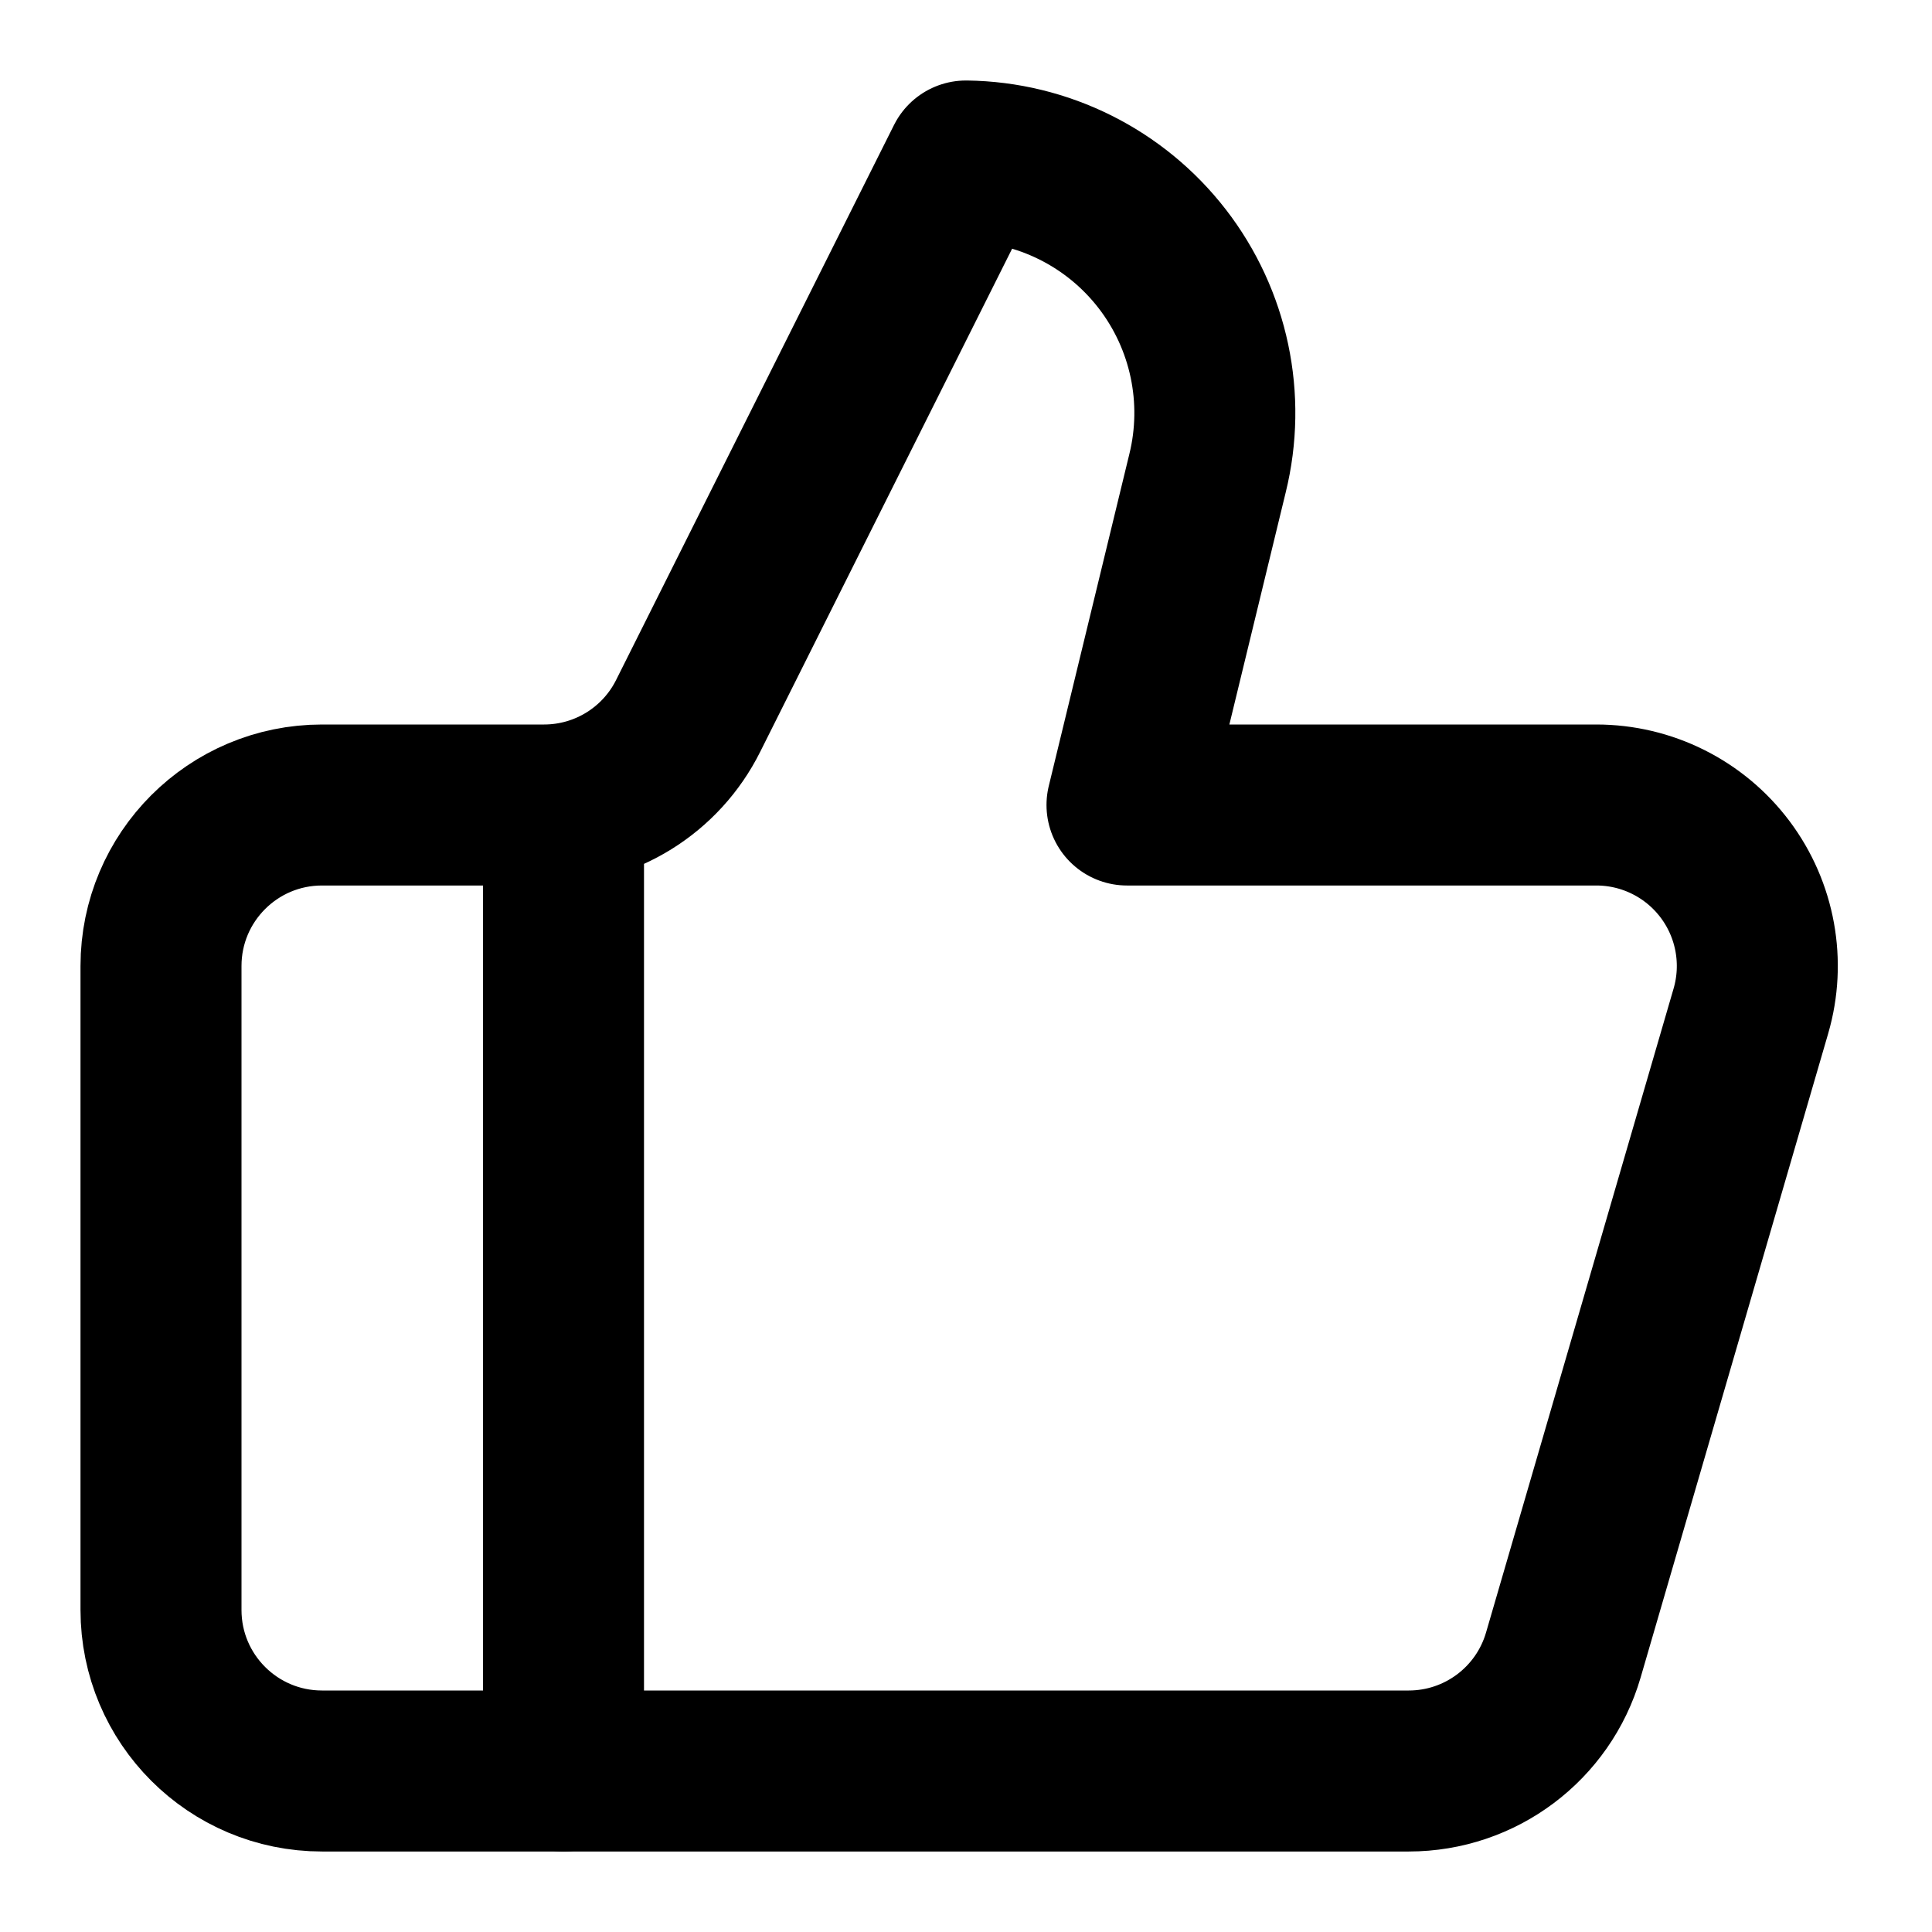
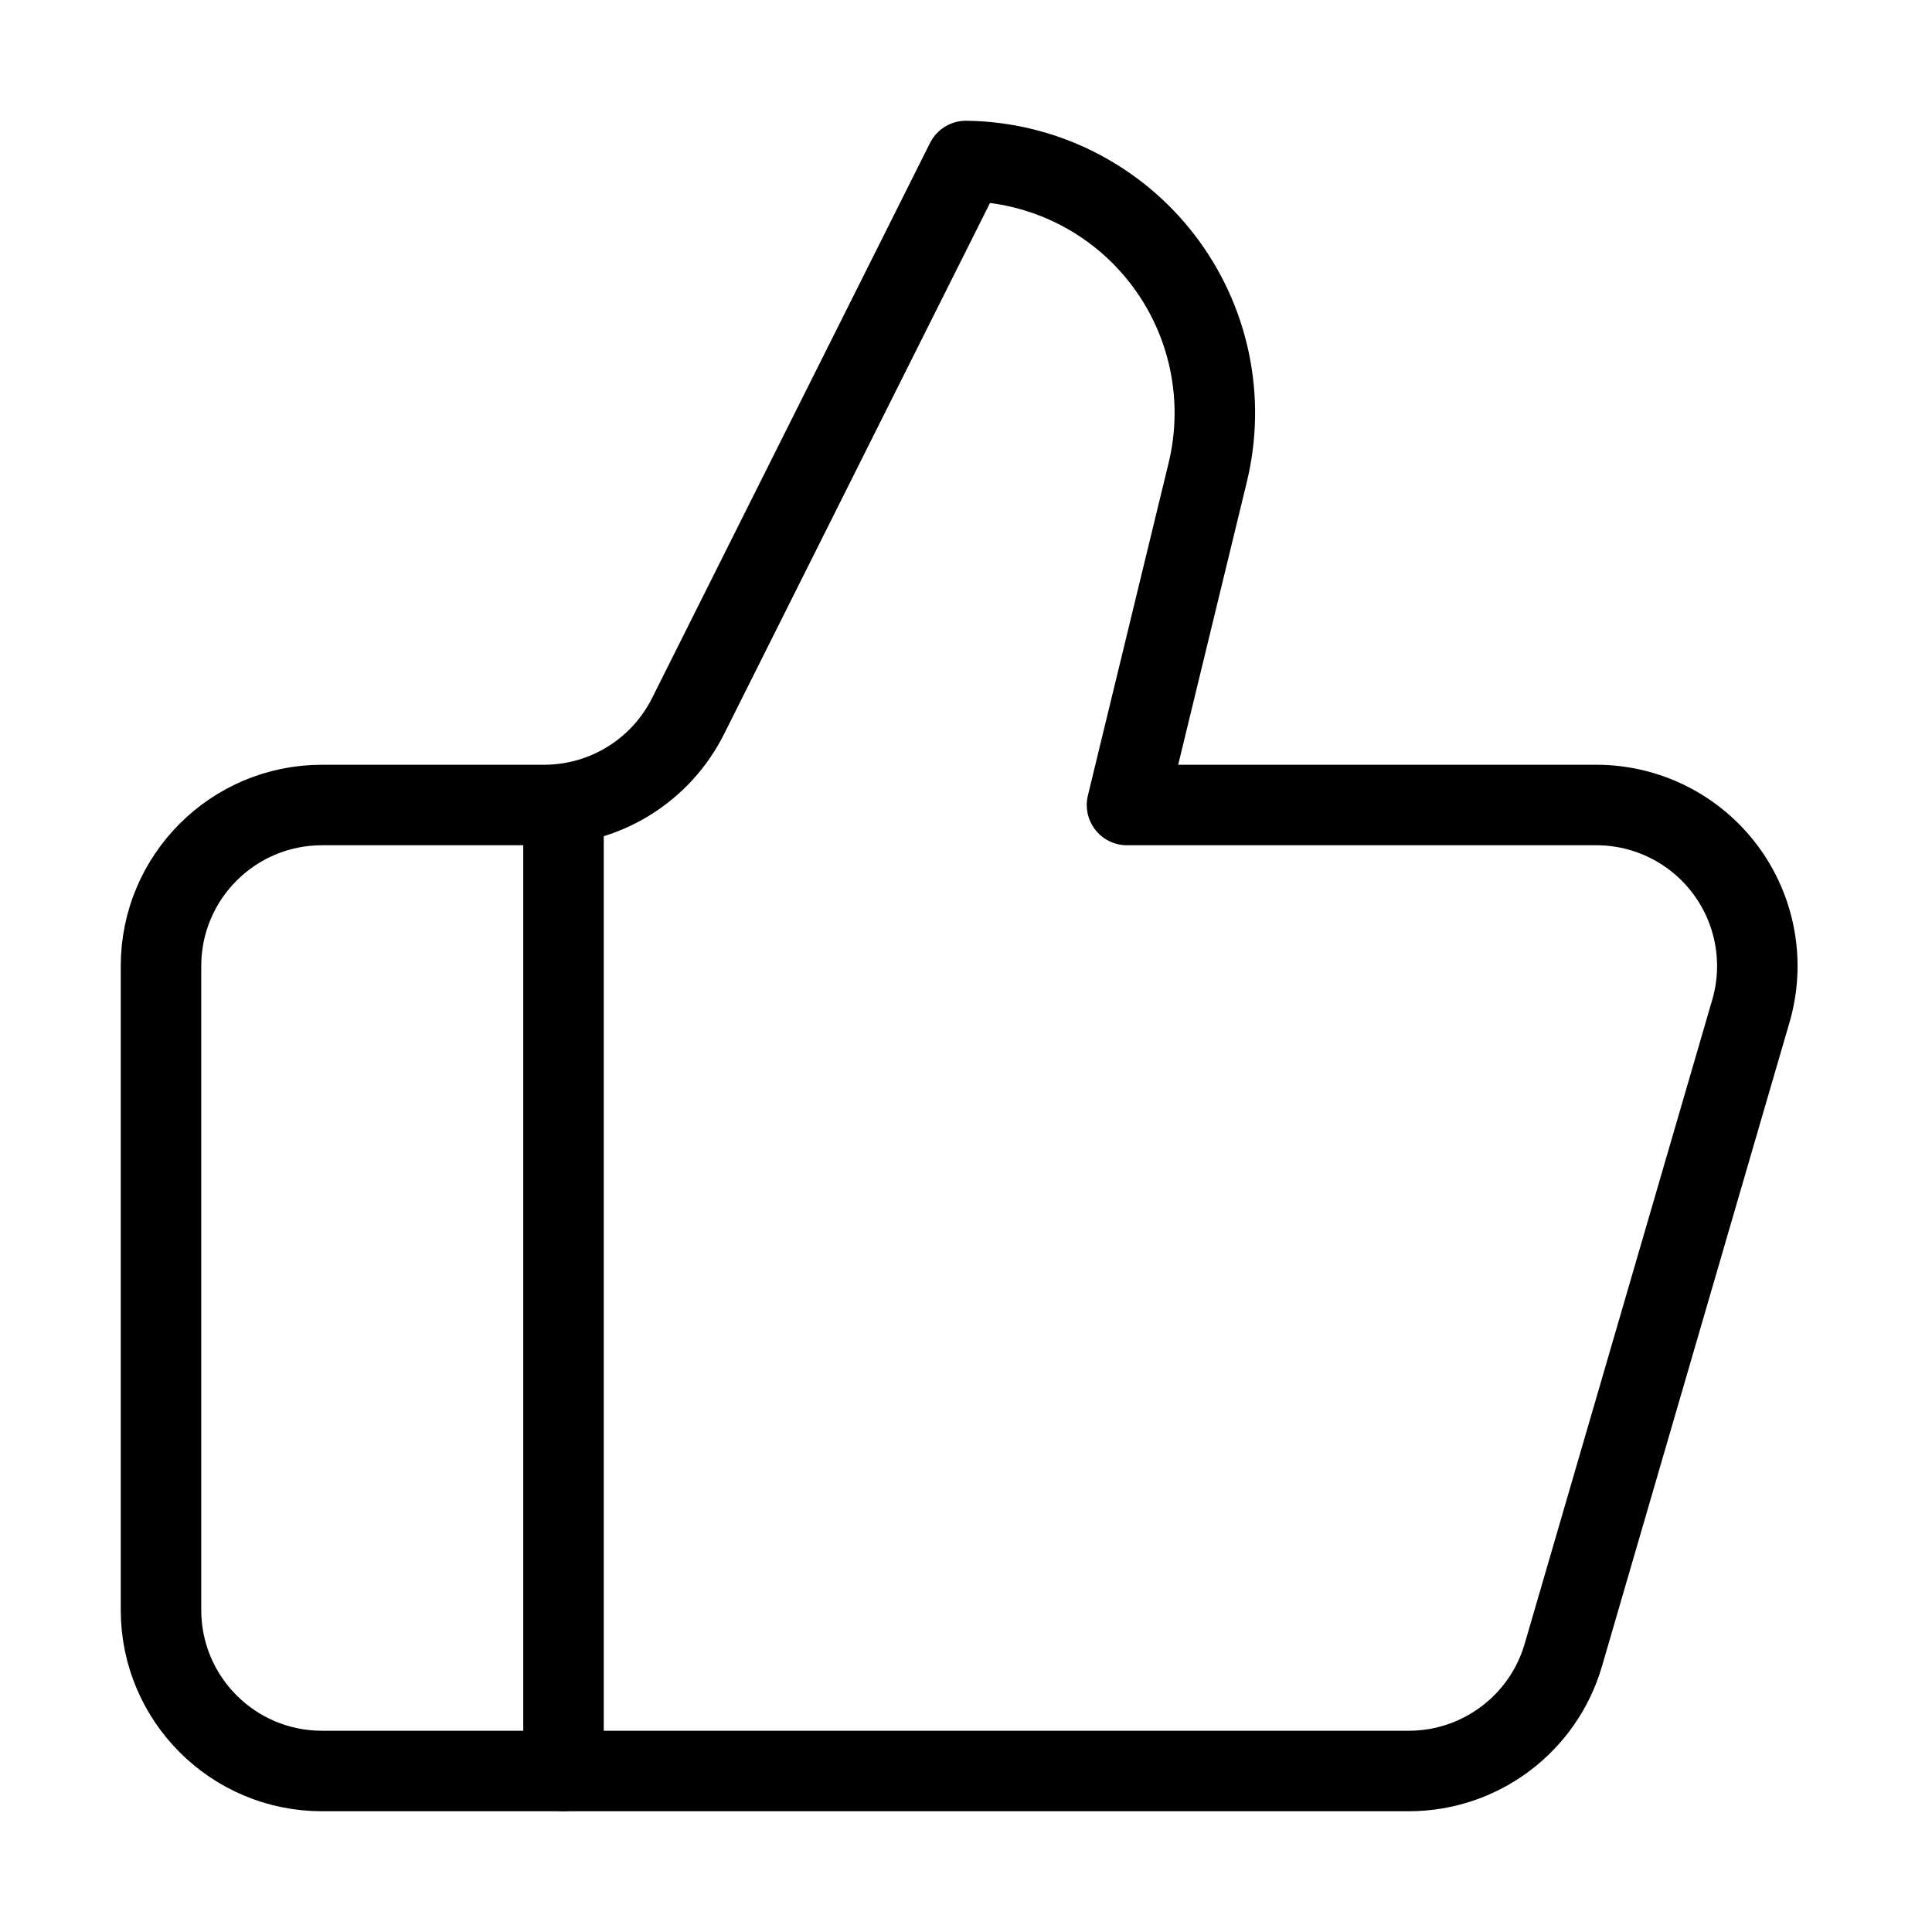
- <svg xmlns="http://www.w3.org/2000/svg" width="24" height="24" viewBox="0 0 24 24" fill="none" stroke="currentColor" stroke-width="2" stroke-linecap="round" stroke-linejoin="round" class="lucide lucide-thumbs-up-icon lucide-thumbs-up">
+ <svg xmlns="http://www.w3.org/2000/svg" width="24" height="24" viewBox="0 0 24 24" fill="none" stroke="currentColor" stroke-width="1" stroke-linecap="round" stroke-linejoin="round" class="lucide lucide-thumbs-up-icon lucide-thumbs-up">
  <path d="M7 10v12" />
  <path d="M15 5.88 14 10h5.83a2 2 0 0 1 1.92 2.56l-2.33 8A2 2 0 0 1 17.5 22H4a2 2 0 0 1-2-2v-8a2 2 0 0 1 2-2h2.76a2 2 0 0 0 1.79-1.11L12 2a3.13 3.13 0 0 1 3 3.88Z" />
</svg>
